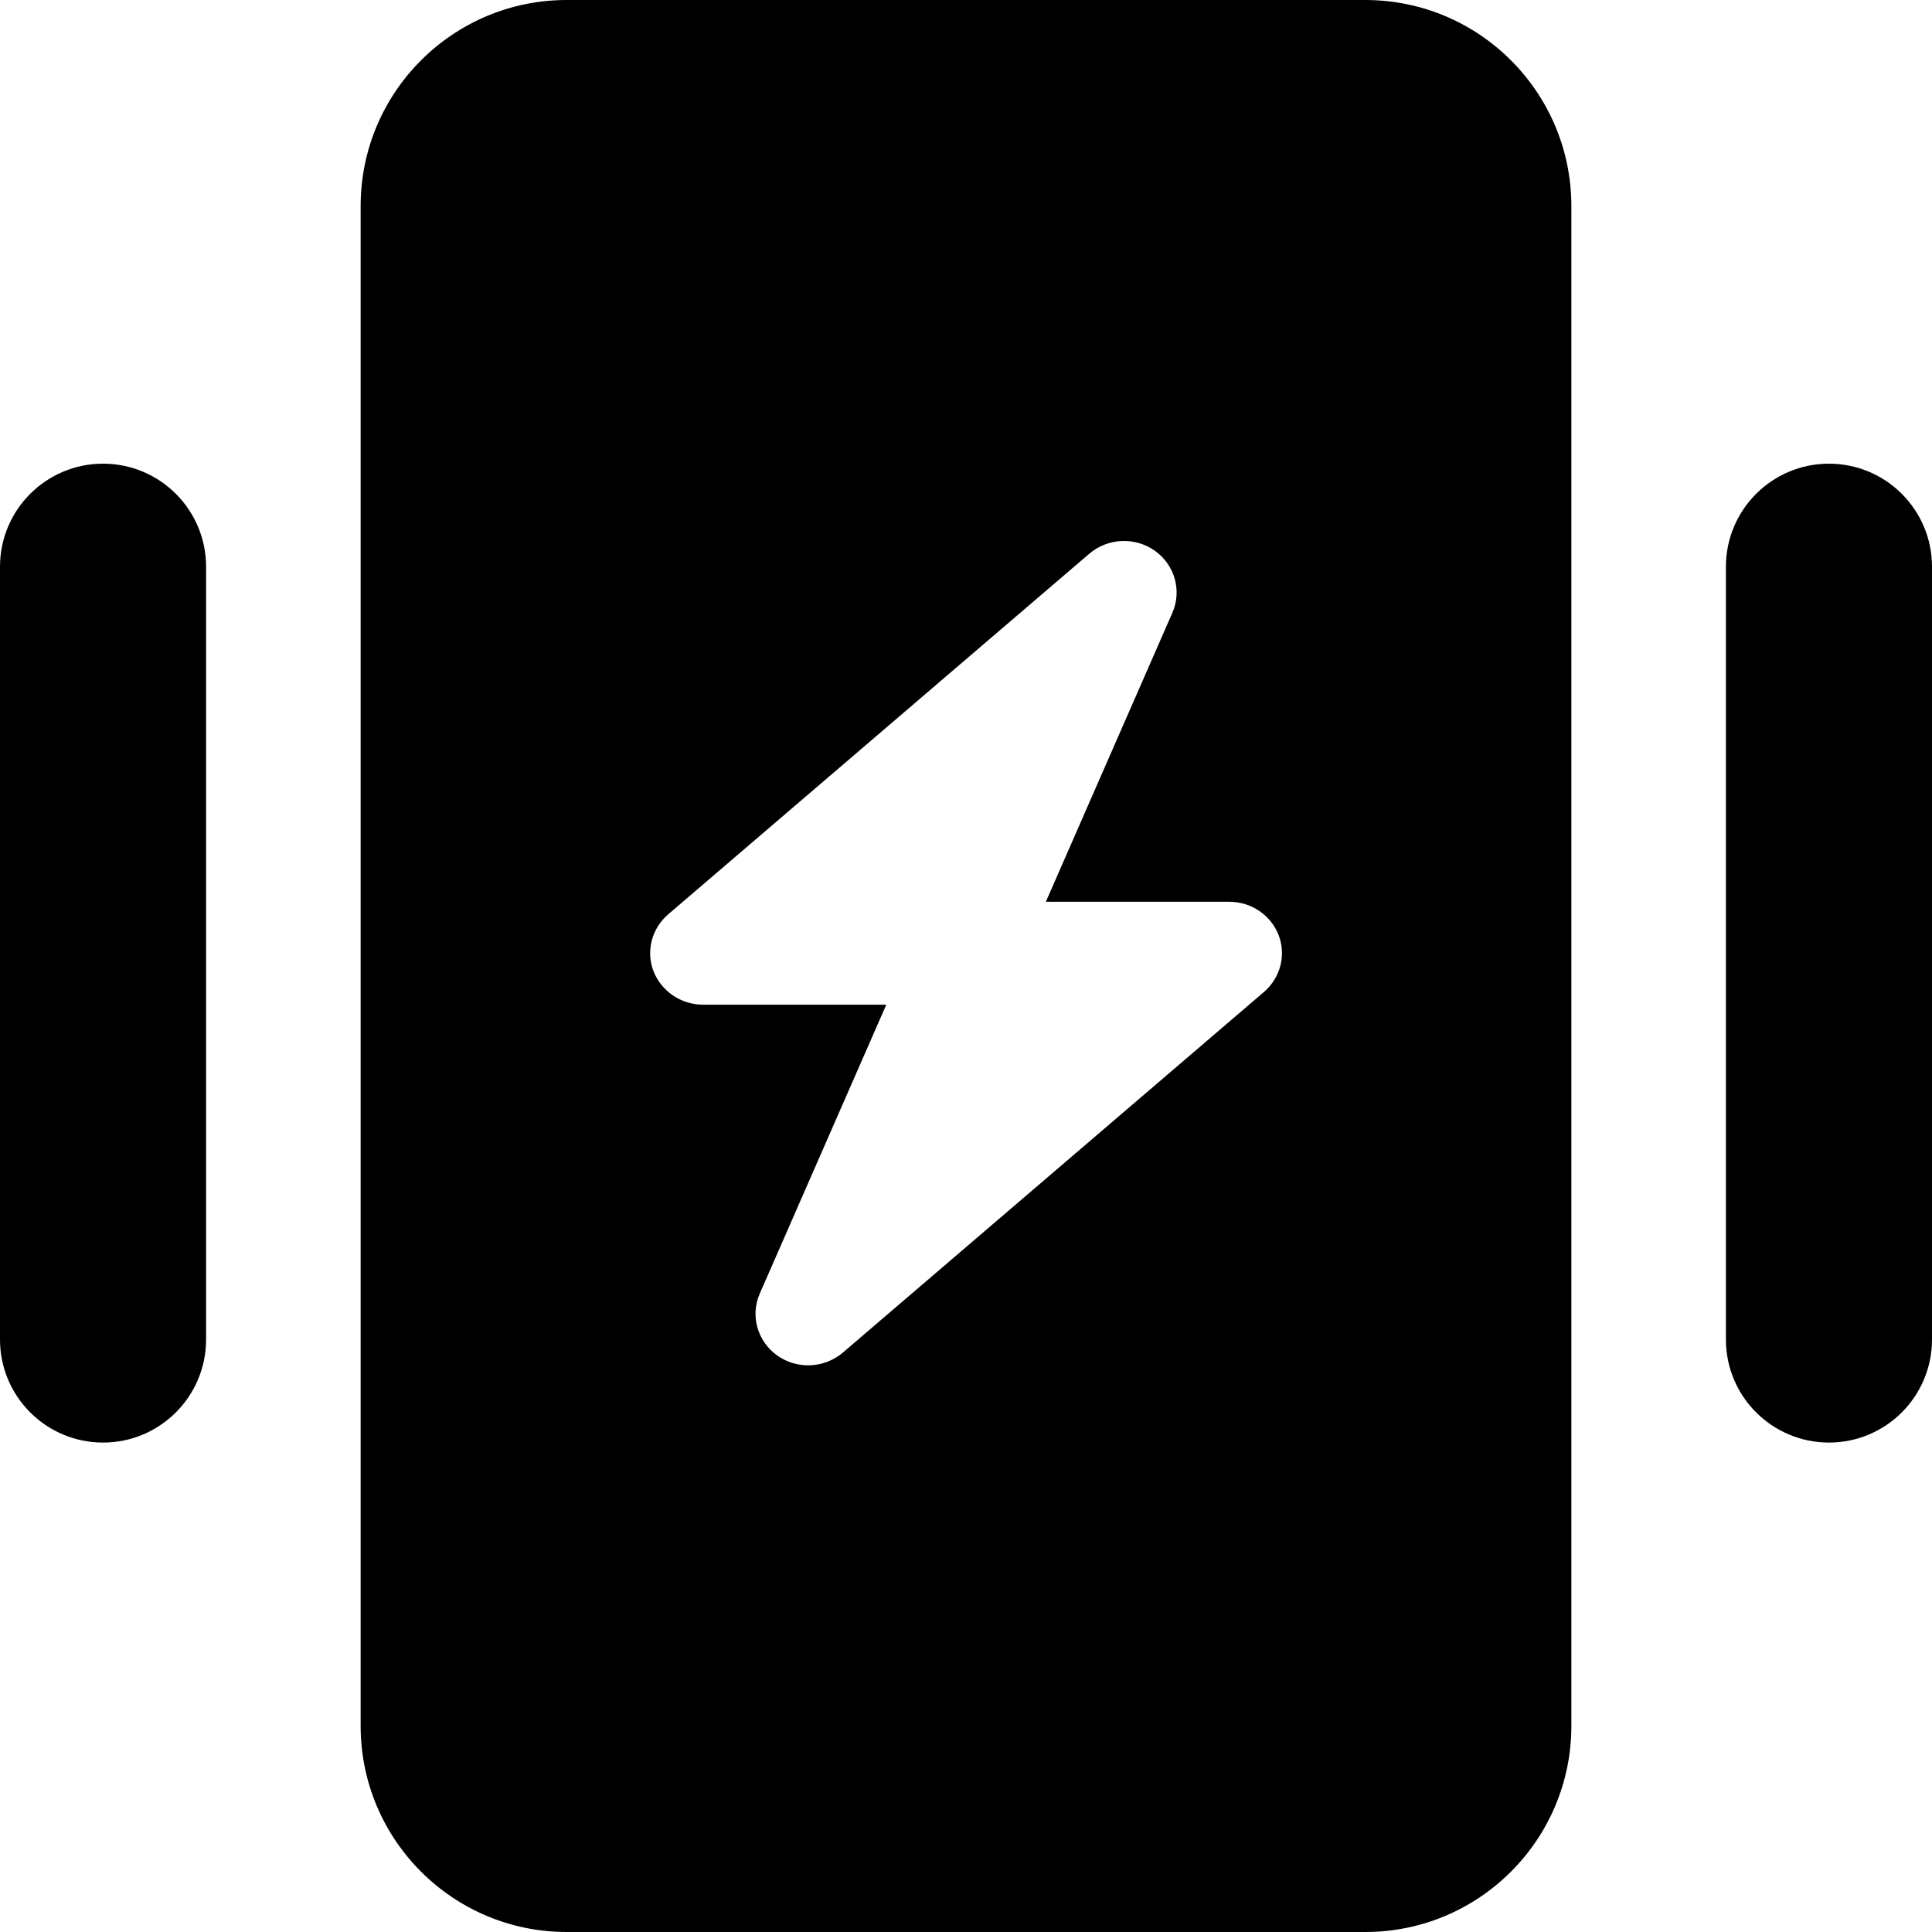
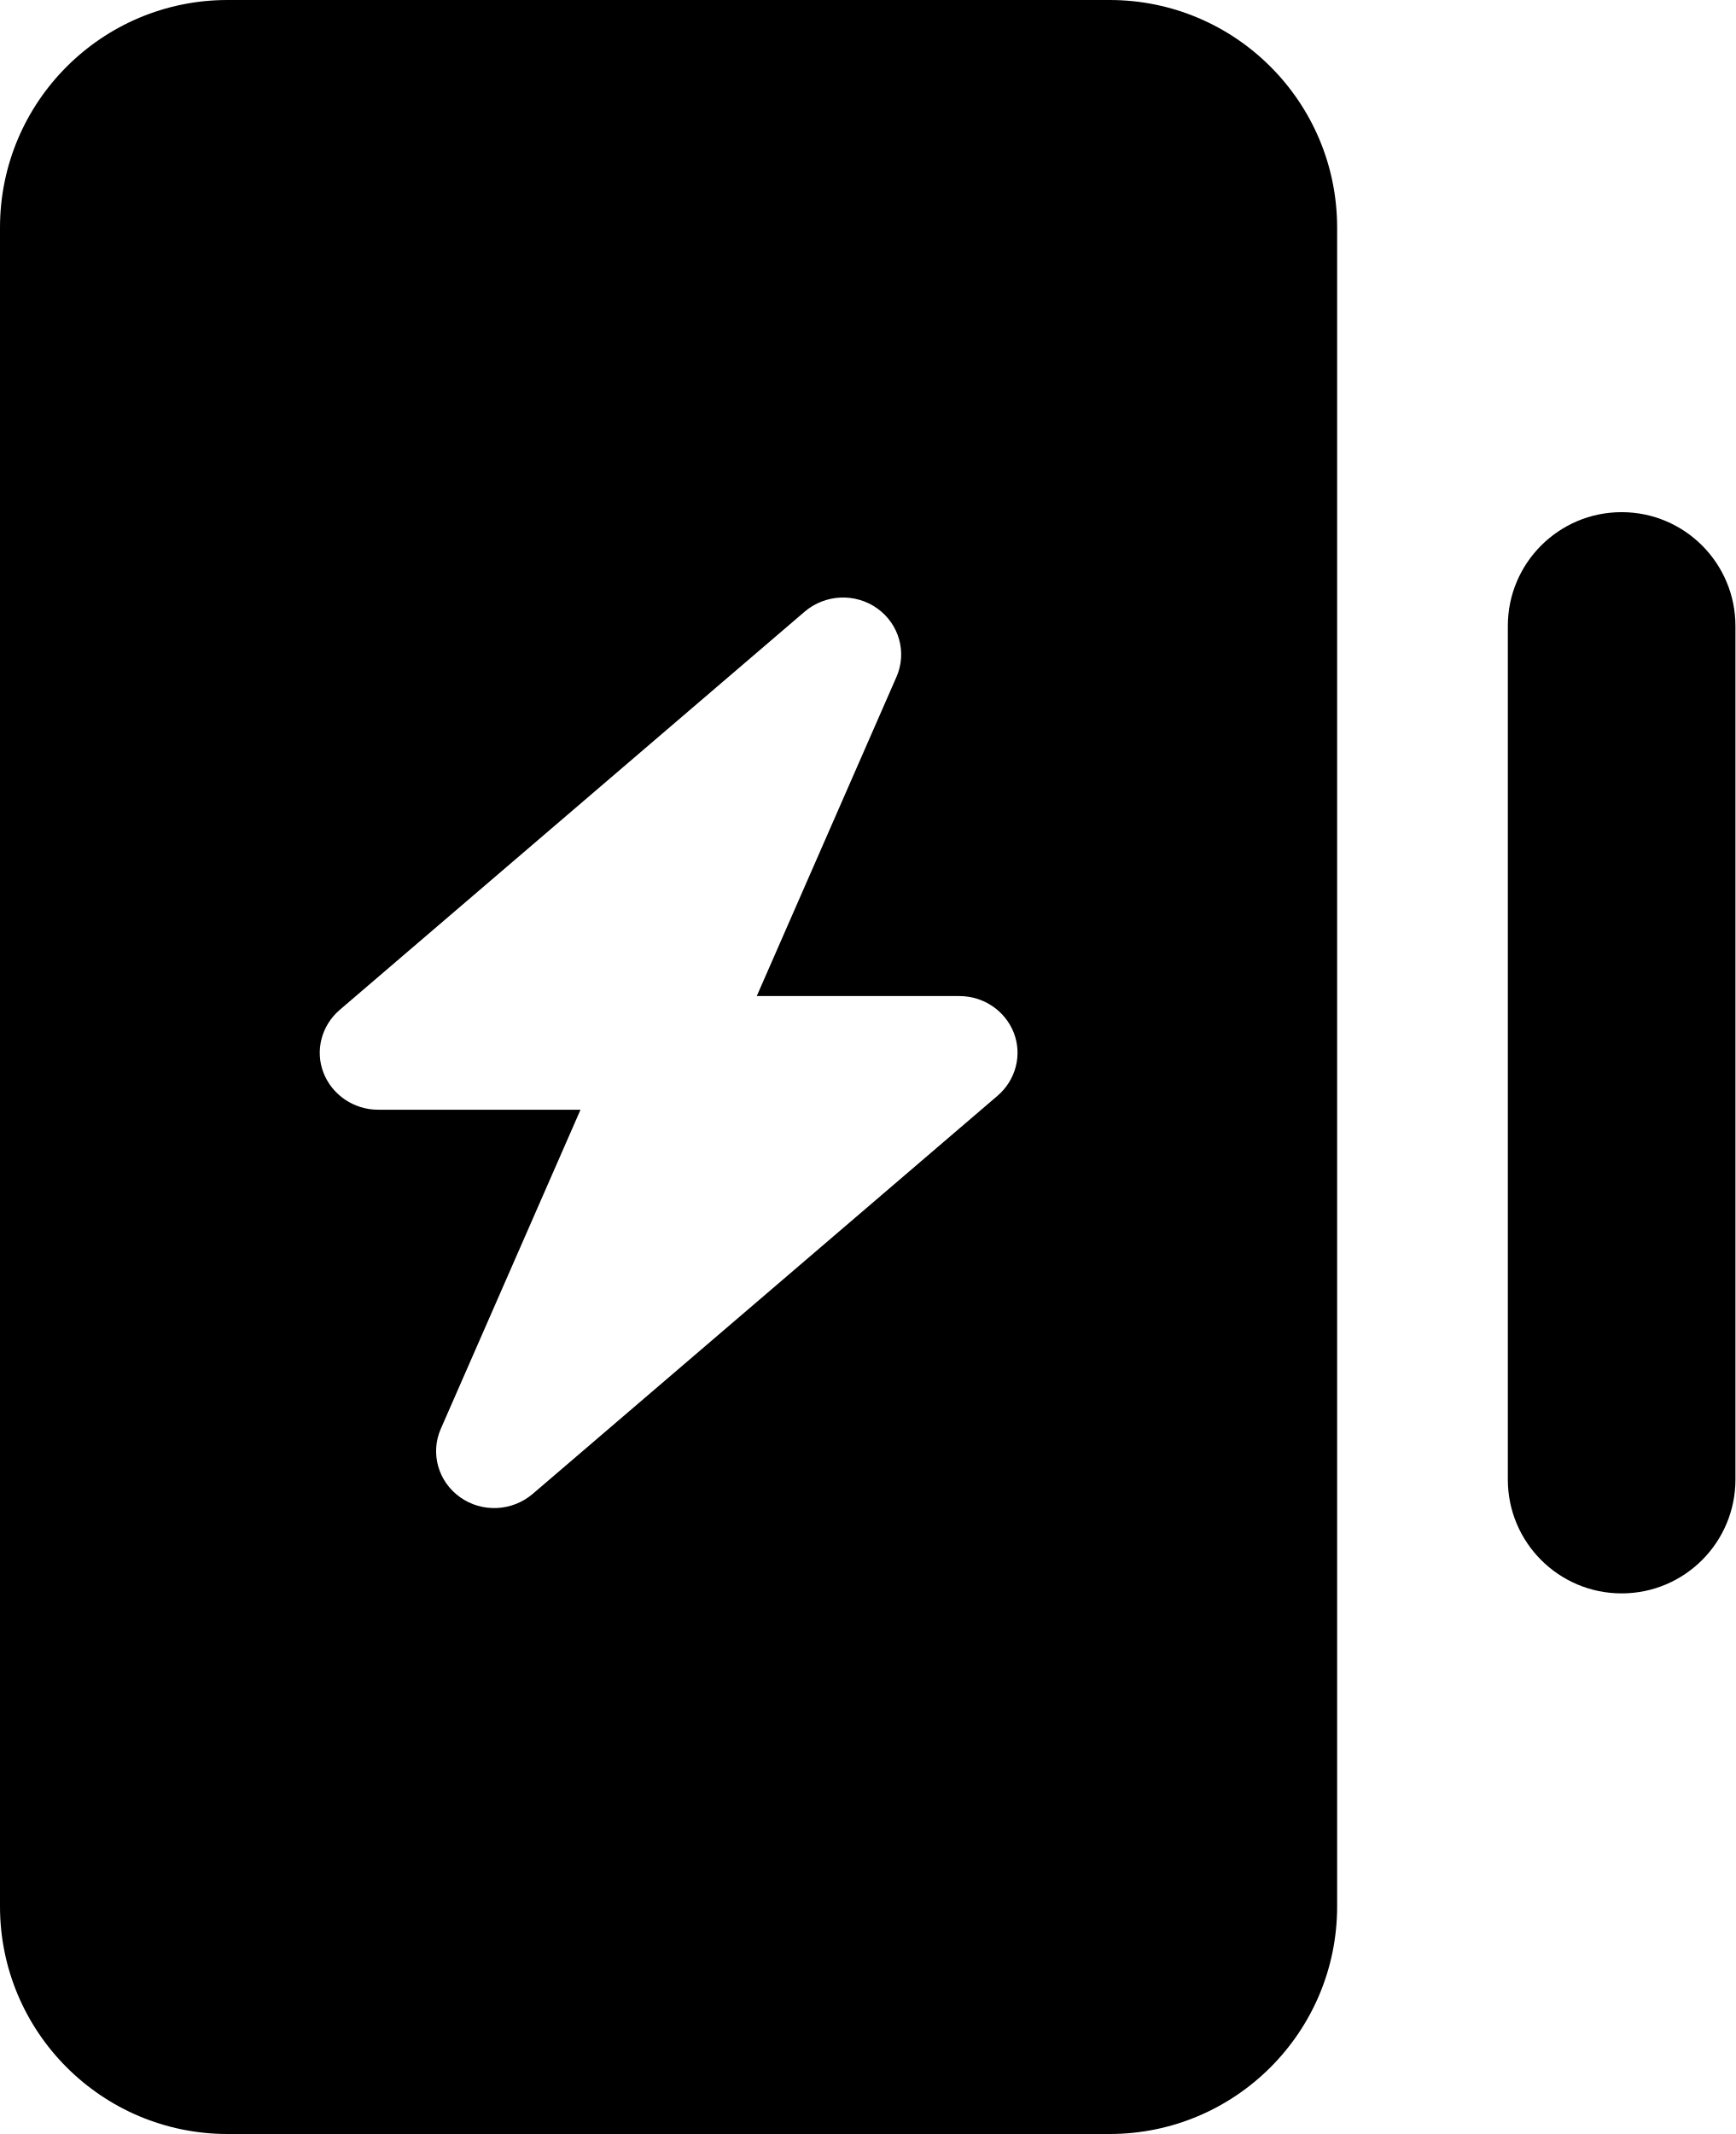
- <svg xmlns="http://www.w3.org/2000/svg" width="75" height="75" viewBox="0 0 75 75">
-   <path d="M0 22C0 19.791 1.791 18 4 18C6.209 18 8 19.791 8 22V52C8 54.209 6.209 56 4 56C1.791 56 0 54.209 0 52V22Z" fill="#000000" />
-   <path d="M67 22C67 19.791 68.791 18 71 18C73.209 18 75 19.791 75 22V52C75 54.209 73.209 56 71 56C68.791 56 67 54.209 67 52V22Z" fill="#000000" />
-   <path fill-rule="evenodd" clip-rule="evenodd" d="M22 0C17.582 0 14 3.582 14 8V67C14 71.418 17.582 75 22 75H53C57.418 75 61 71.418 61 67V8C61 3.582 57.418 0 53 0H22ZM44.834 21.382C45.606 21.932 45.887 22.932 45.511 23.789L40.6 35.007H47.72C48.576 35.007 49.336 35.526 49.636 36.301C49.936 37.076 49.706 37.957 49.068 38.507L32.72 52.507C31.998 53.12 30.944 53.17 30.172 52.62C29.399 52.07 29.118 51.07 29.495 50.214L34.406 39.001H27.285C26.436 39.001 25.67 38.476 25.369 37.701C25.069 36.926 25.299 36.045 25.938 35.495L42.286 21.495C43.007 20.882 44.061 20.832 44.834 21.382Z" fill="#000000" />
+ <svg xmlns="http://www.w3.org/2000/svg" width="61" height="75" viewBox="0 0 61 75">
+   <path d="M53 22C53 19.791 54.791 18 57 18C59.209 18 61 19.791 61 22V52C61 54.209 59.209 56 57 56C54.791 56 53 54.209 53 52V22Z" fill="#000000" />
+   <path fill-rule="evenodd" clip-rule="evenodd" d="M8 0C3.582 0 0 3.582 0 8V67C0 71.418 3.582 75 8 75H39C43.418 75 47 71.418 47 67V8C47 3.582 43.418 0 39 0H8ZM30.834 21.382C31.606 21.932 31.887 22.932 31.511 23.789L26.6 35.007H33.72C34.576 35.007 35.336 35.526 35.636 36.301C35.936 37.076 35.706 37.957 35.068 38.507L18.72 52.507C17.998 53.12 16.944 53.17 16.172 52.62C15.399 52.07 15.118 51.07 15.495 50.214L20.405 39.001H13.285C12.436 39.001 11.67 38.476 11.37 37.701C11.069 36.926 11.299 36.045 11.938 35.495L28.286 21.495C29.007 20.882 30.061 20.832 30.834 21.382Z" fill="#000000" />
</svg>
